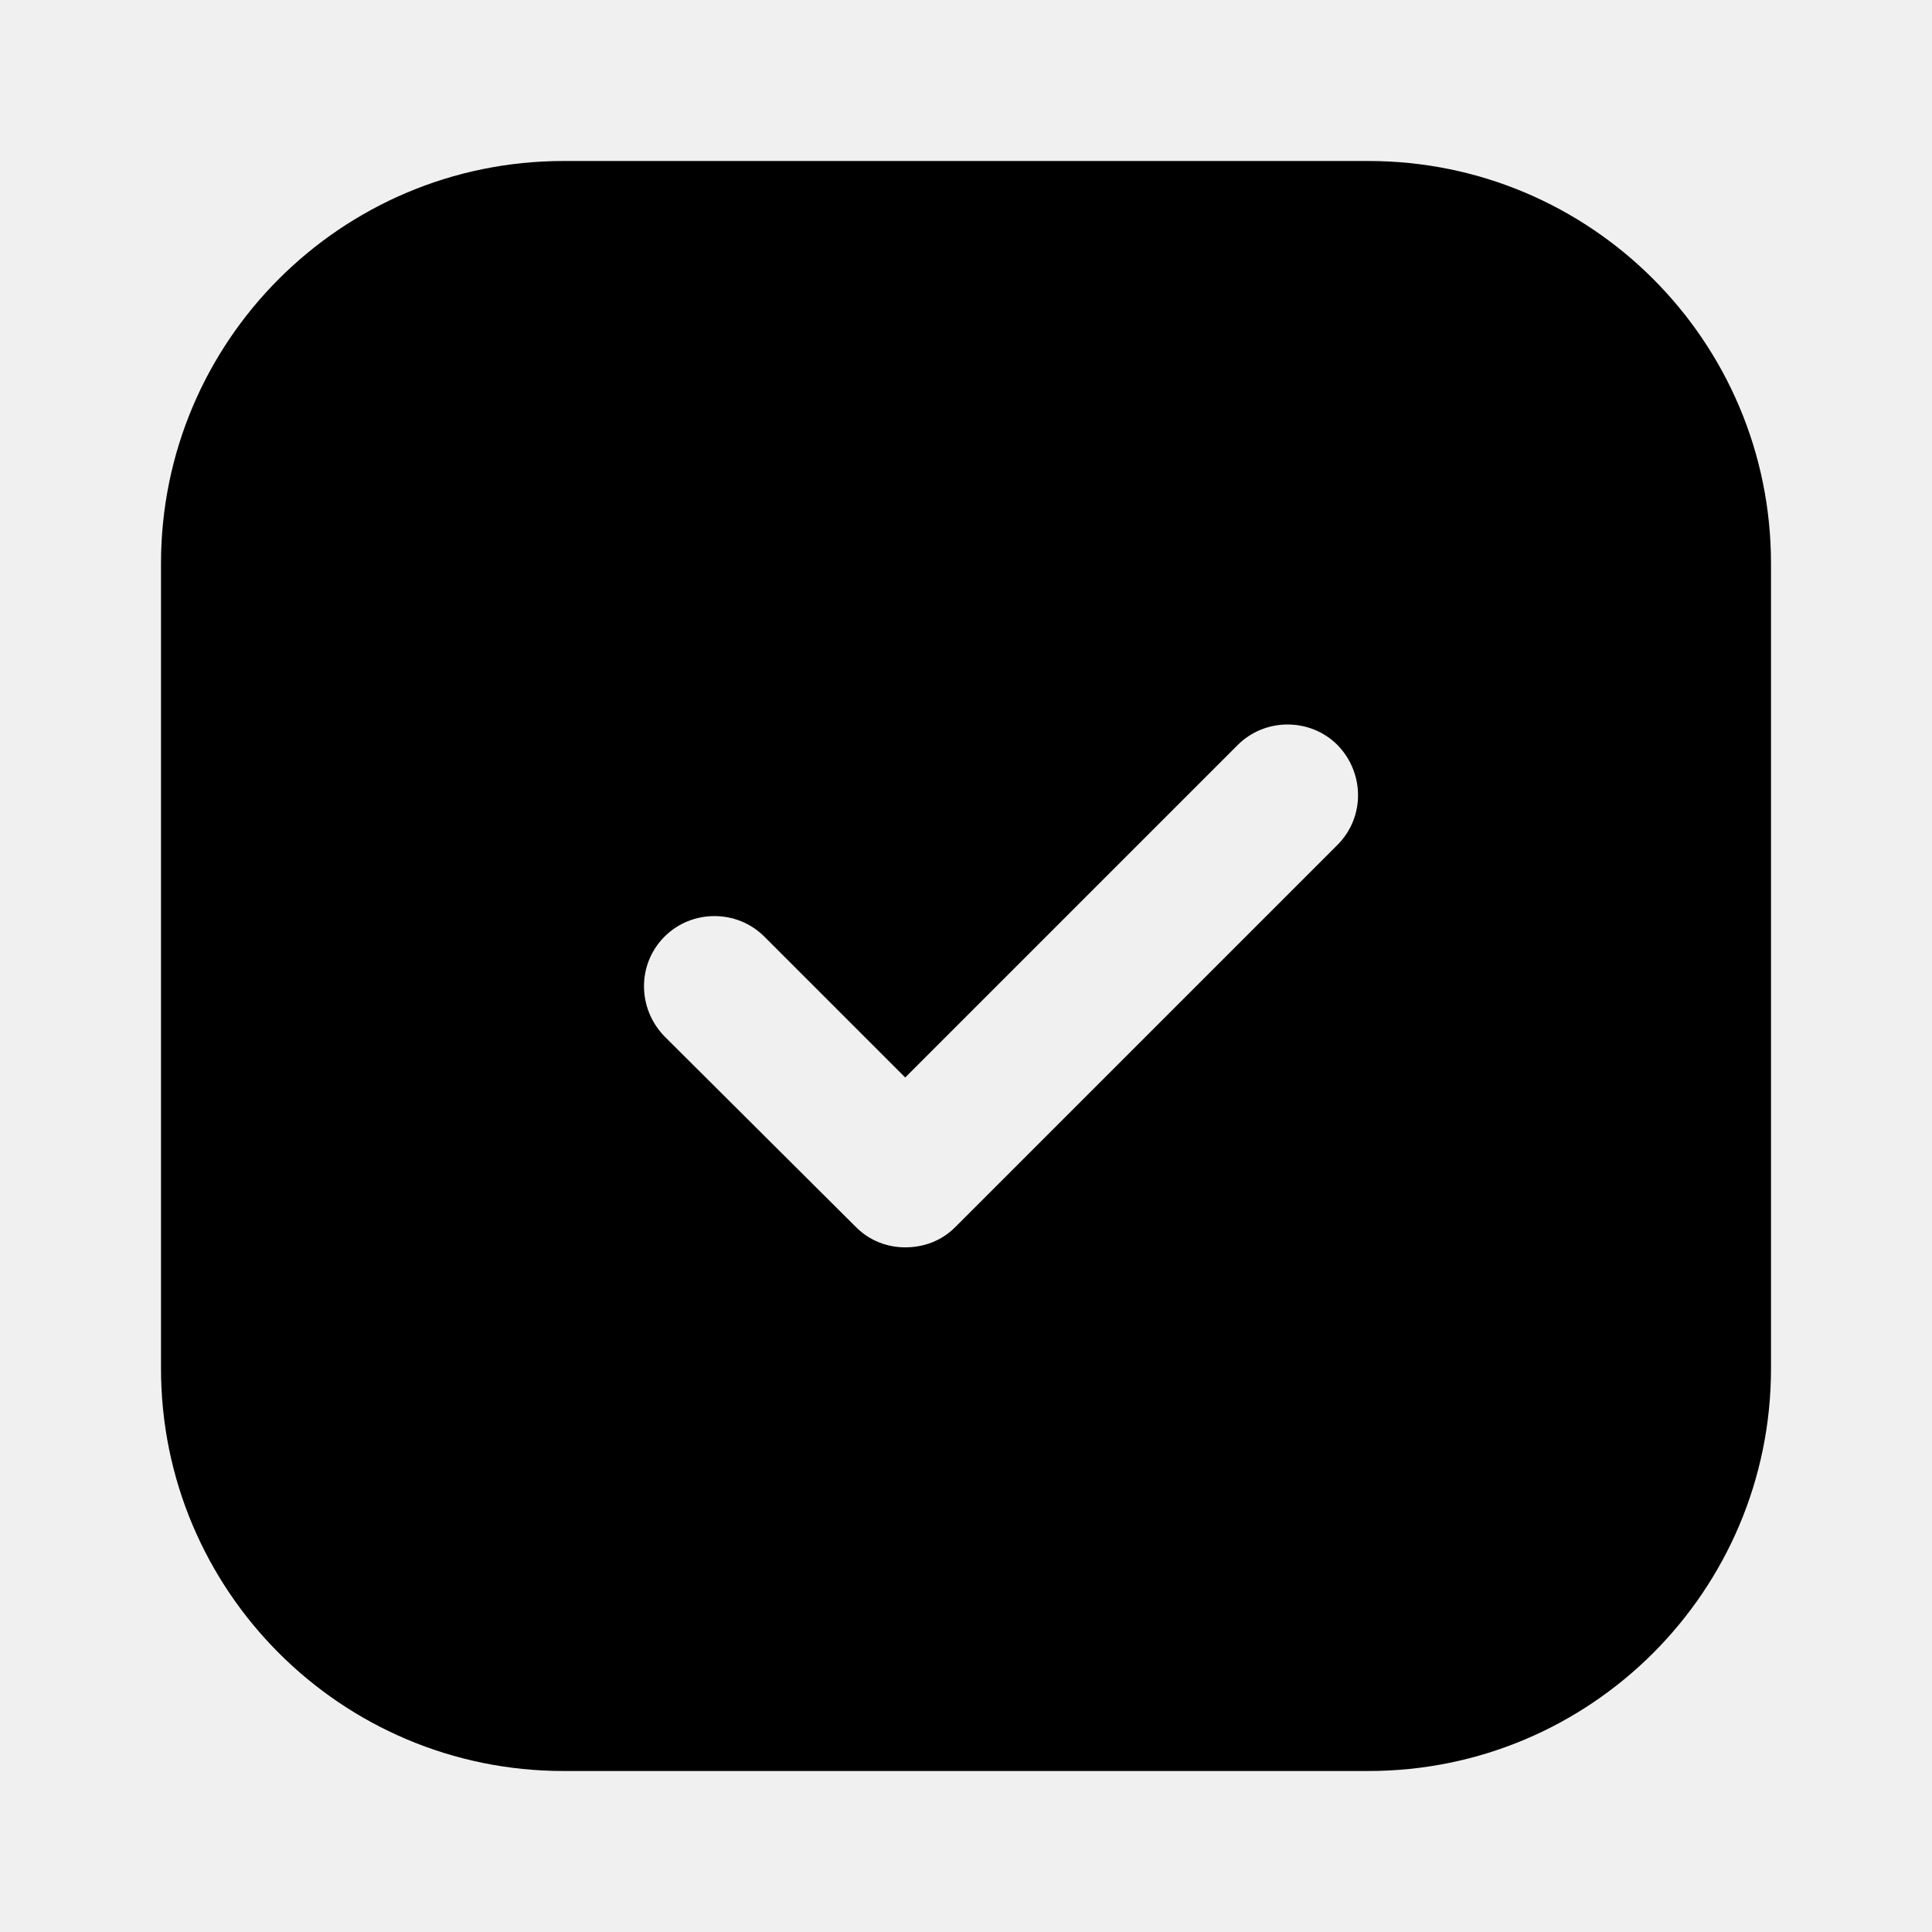
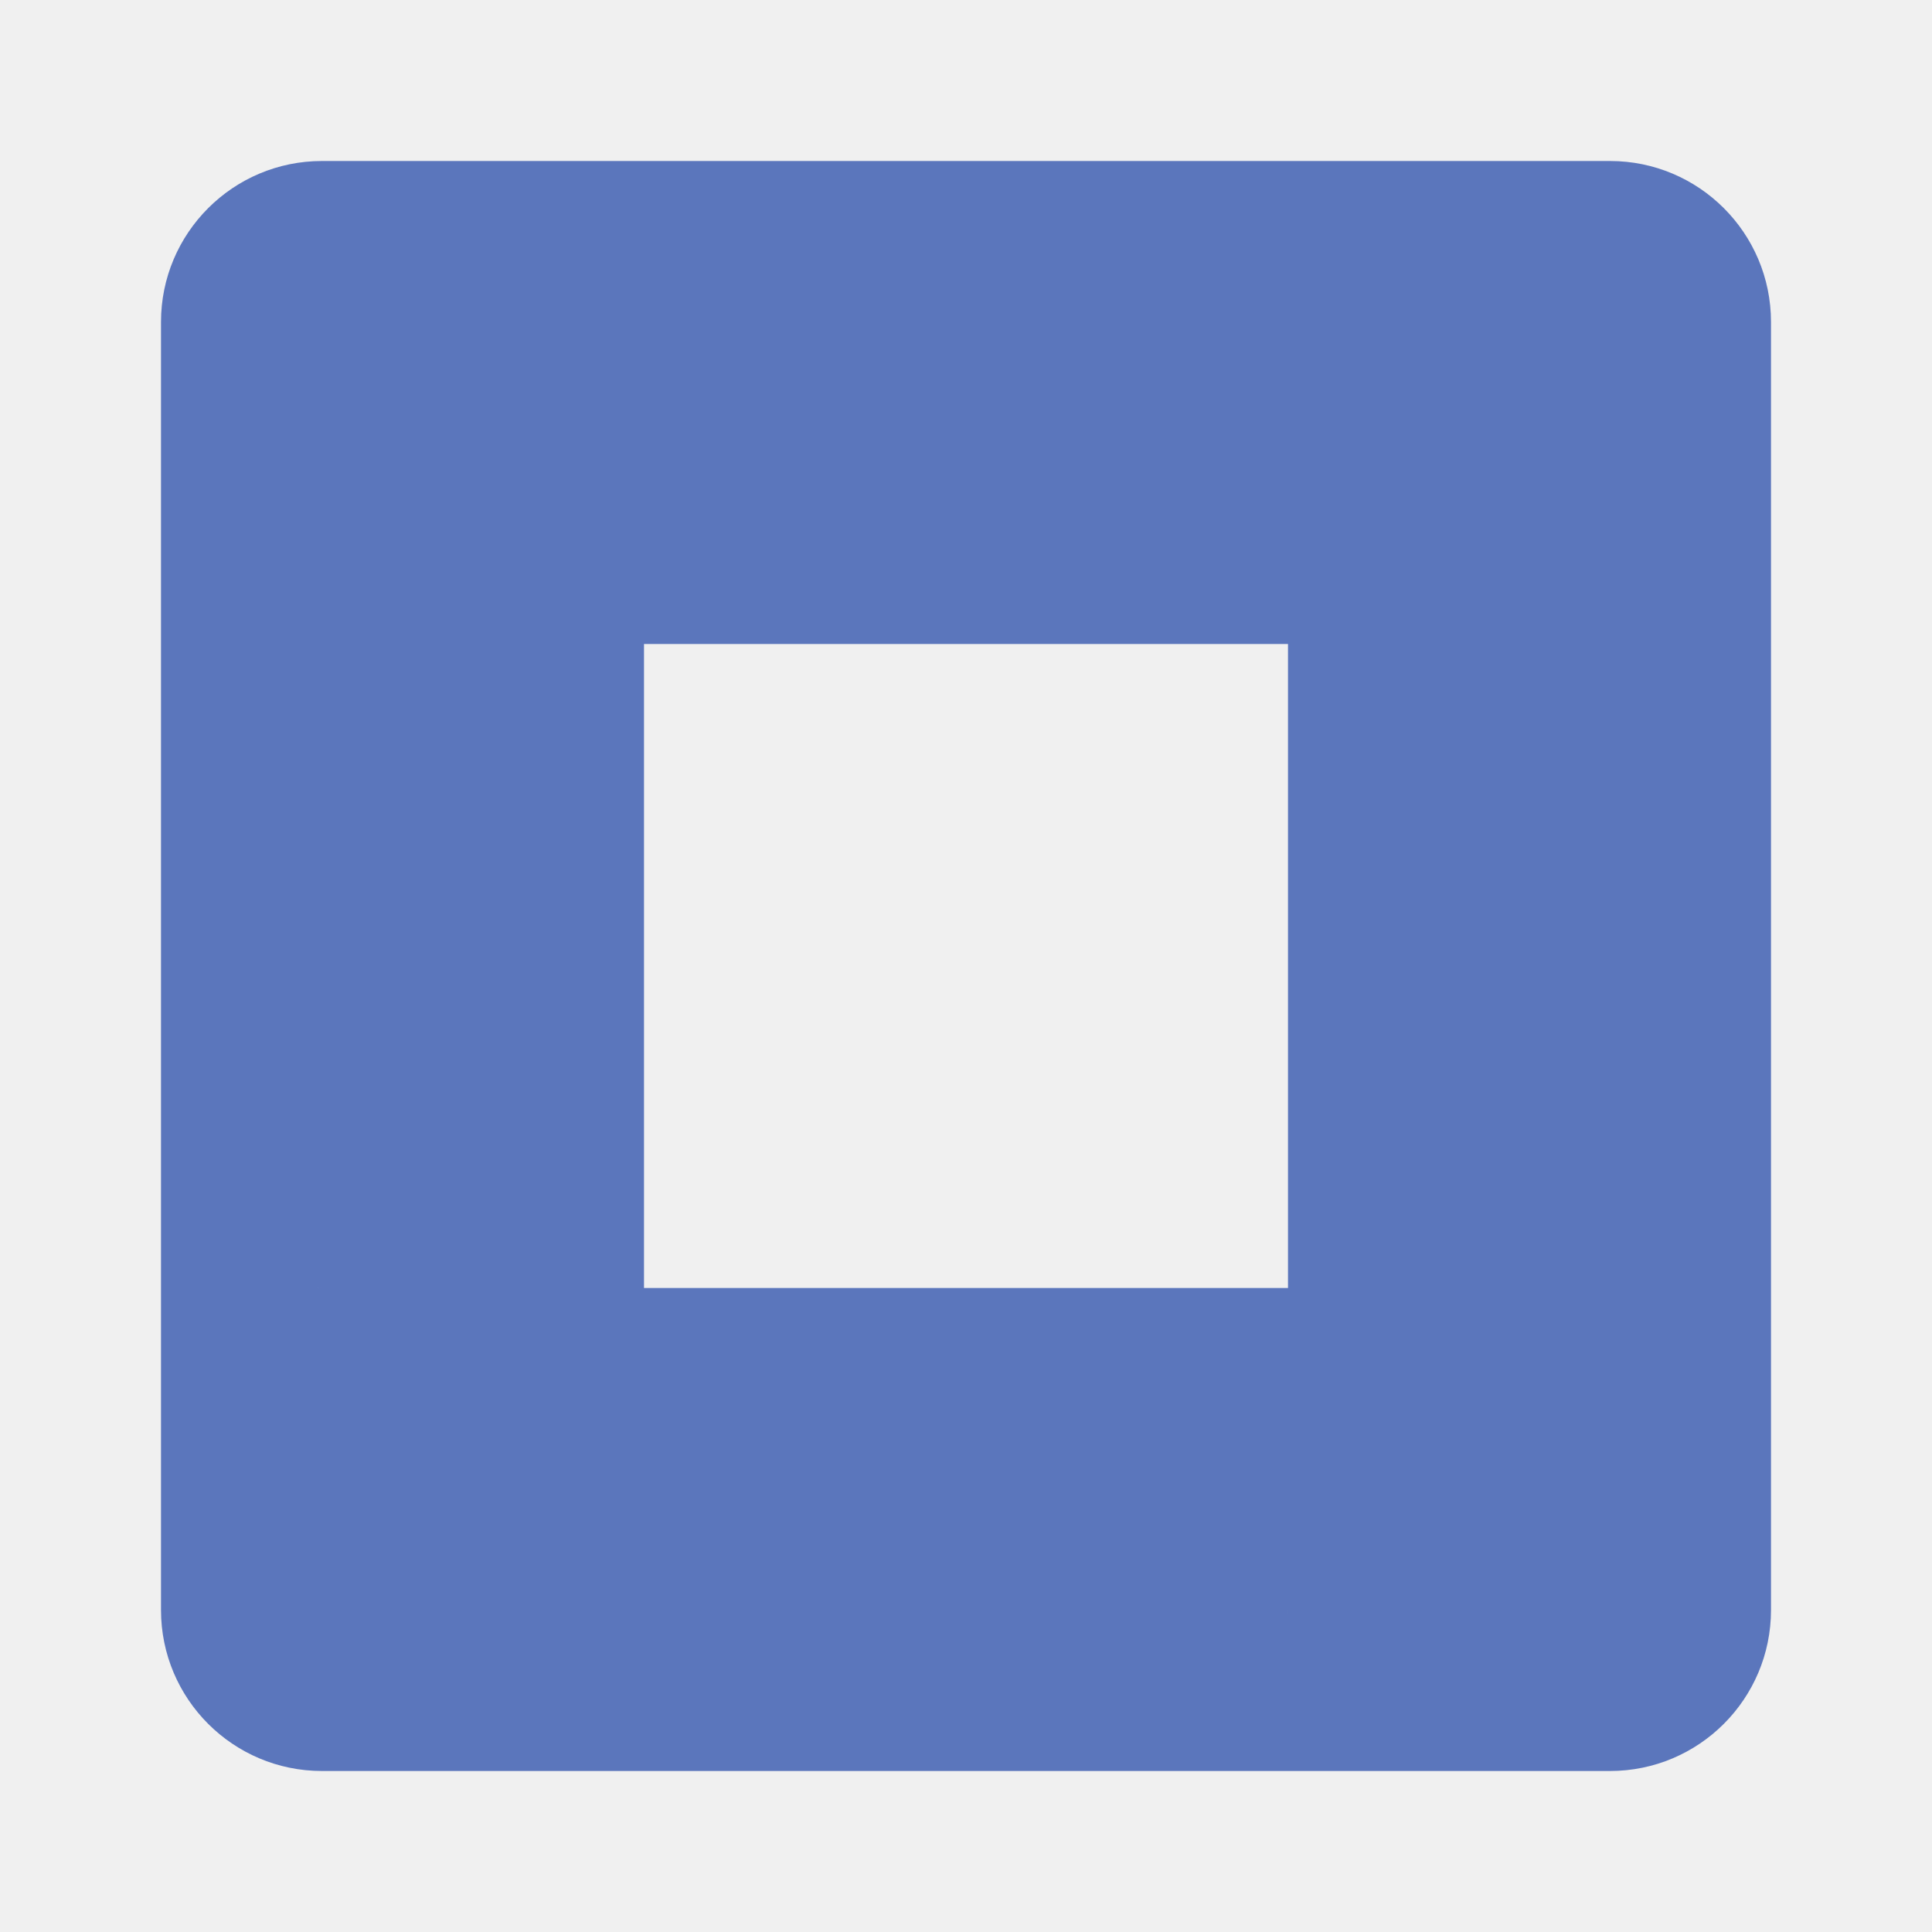
- <svg xmlns="http://www.w3.org/2000/svg" width="24" height="24" viewBox="0 0 24 24">
-   <path fill-rule="evenodd" clip-rule="evenodd" d="M7 2C4.239 2 2 4.239 2 7V17C2 19.761 4.239 22 7 22H17C19.761 22 22 19.761 22 17V7C22 4.239 19.761 2 17 2H7ZM11.865 15.245L16.615 10.495C16.955 10.155 16.955 9.605 16.615 9.255C16.275 8.915 15.715 8.915 15.375 9.255L11.245 13.385L9.495 11.635C9.155 11.295 8.595 11.295 8.255 11.635C7.915 11.975 7.915 12.525 8.255 12.875L10.635 15.245C10.805 15.415 11.025 15.495 11.245 15.495C11.475 15.495 11.695 15.415 11.865 15.245Z" />
+ <svg xmlns="http://www.w3.org/2000/svg" width="24" height="24" viewBox="0 0 24 24" fill="none">
+   <mask id="path-1-inside-1_8972_4374" fill="white">
+     <rect x="2" y="2" width="20" height="20" rx="2" />
+   </mask>
+   <rect x="2" y="2" width="20" height="20" rx="2" stroke="#5B76BC" stroke-width="12" mask="url(#path-1-inside-1_8972_4374)" />
</svg>
